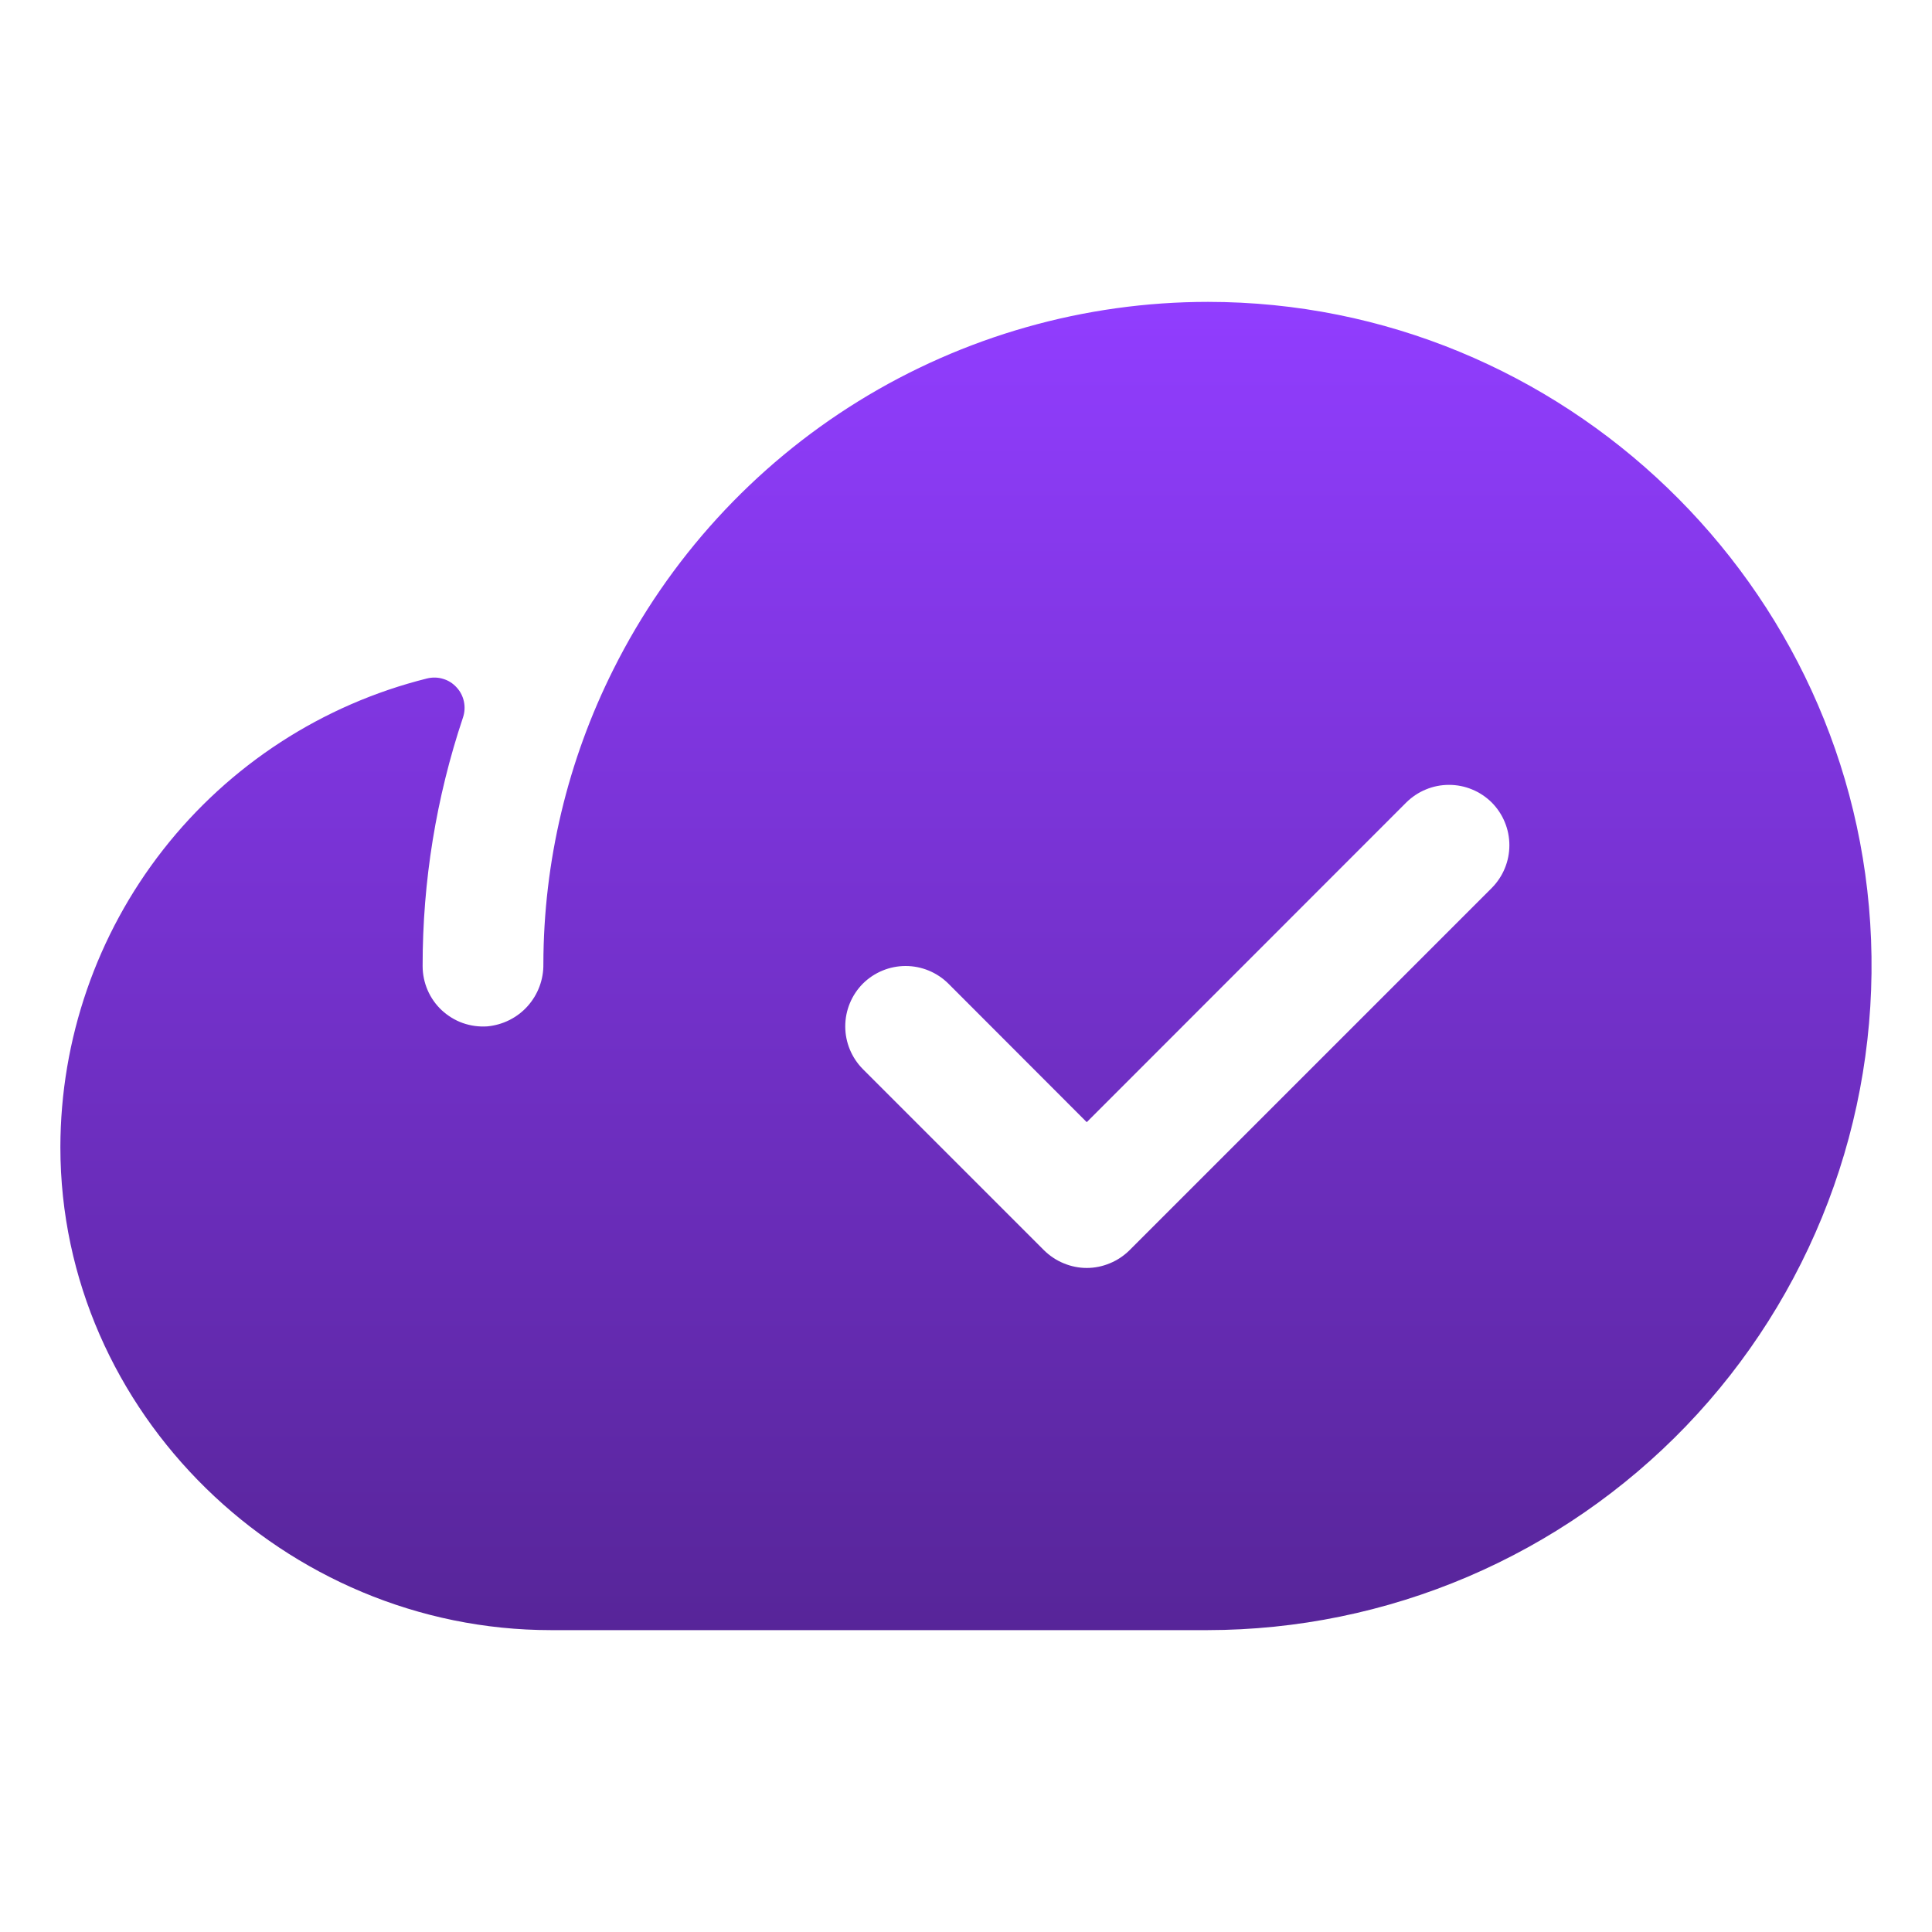
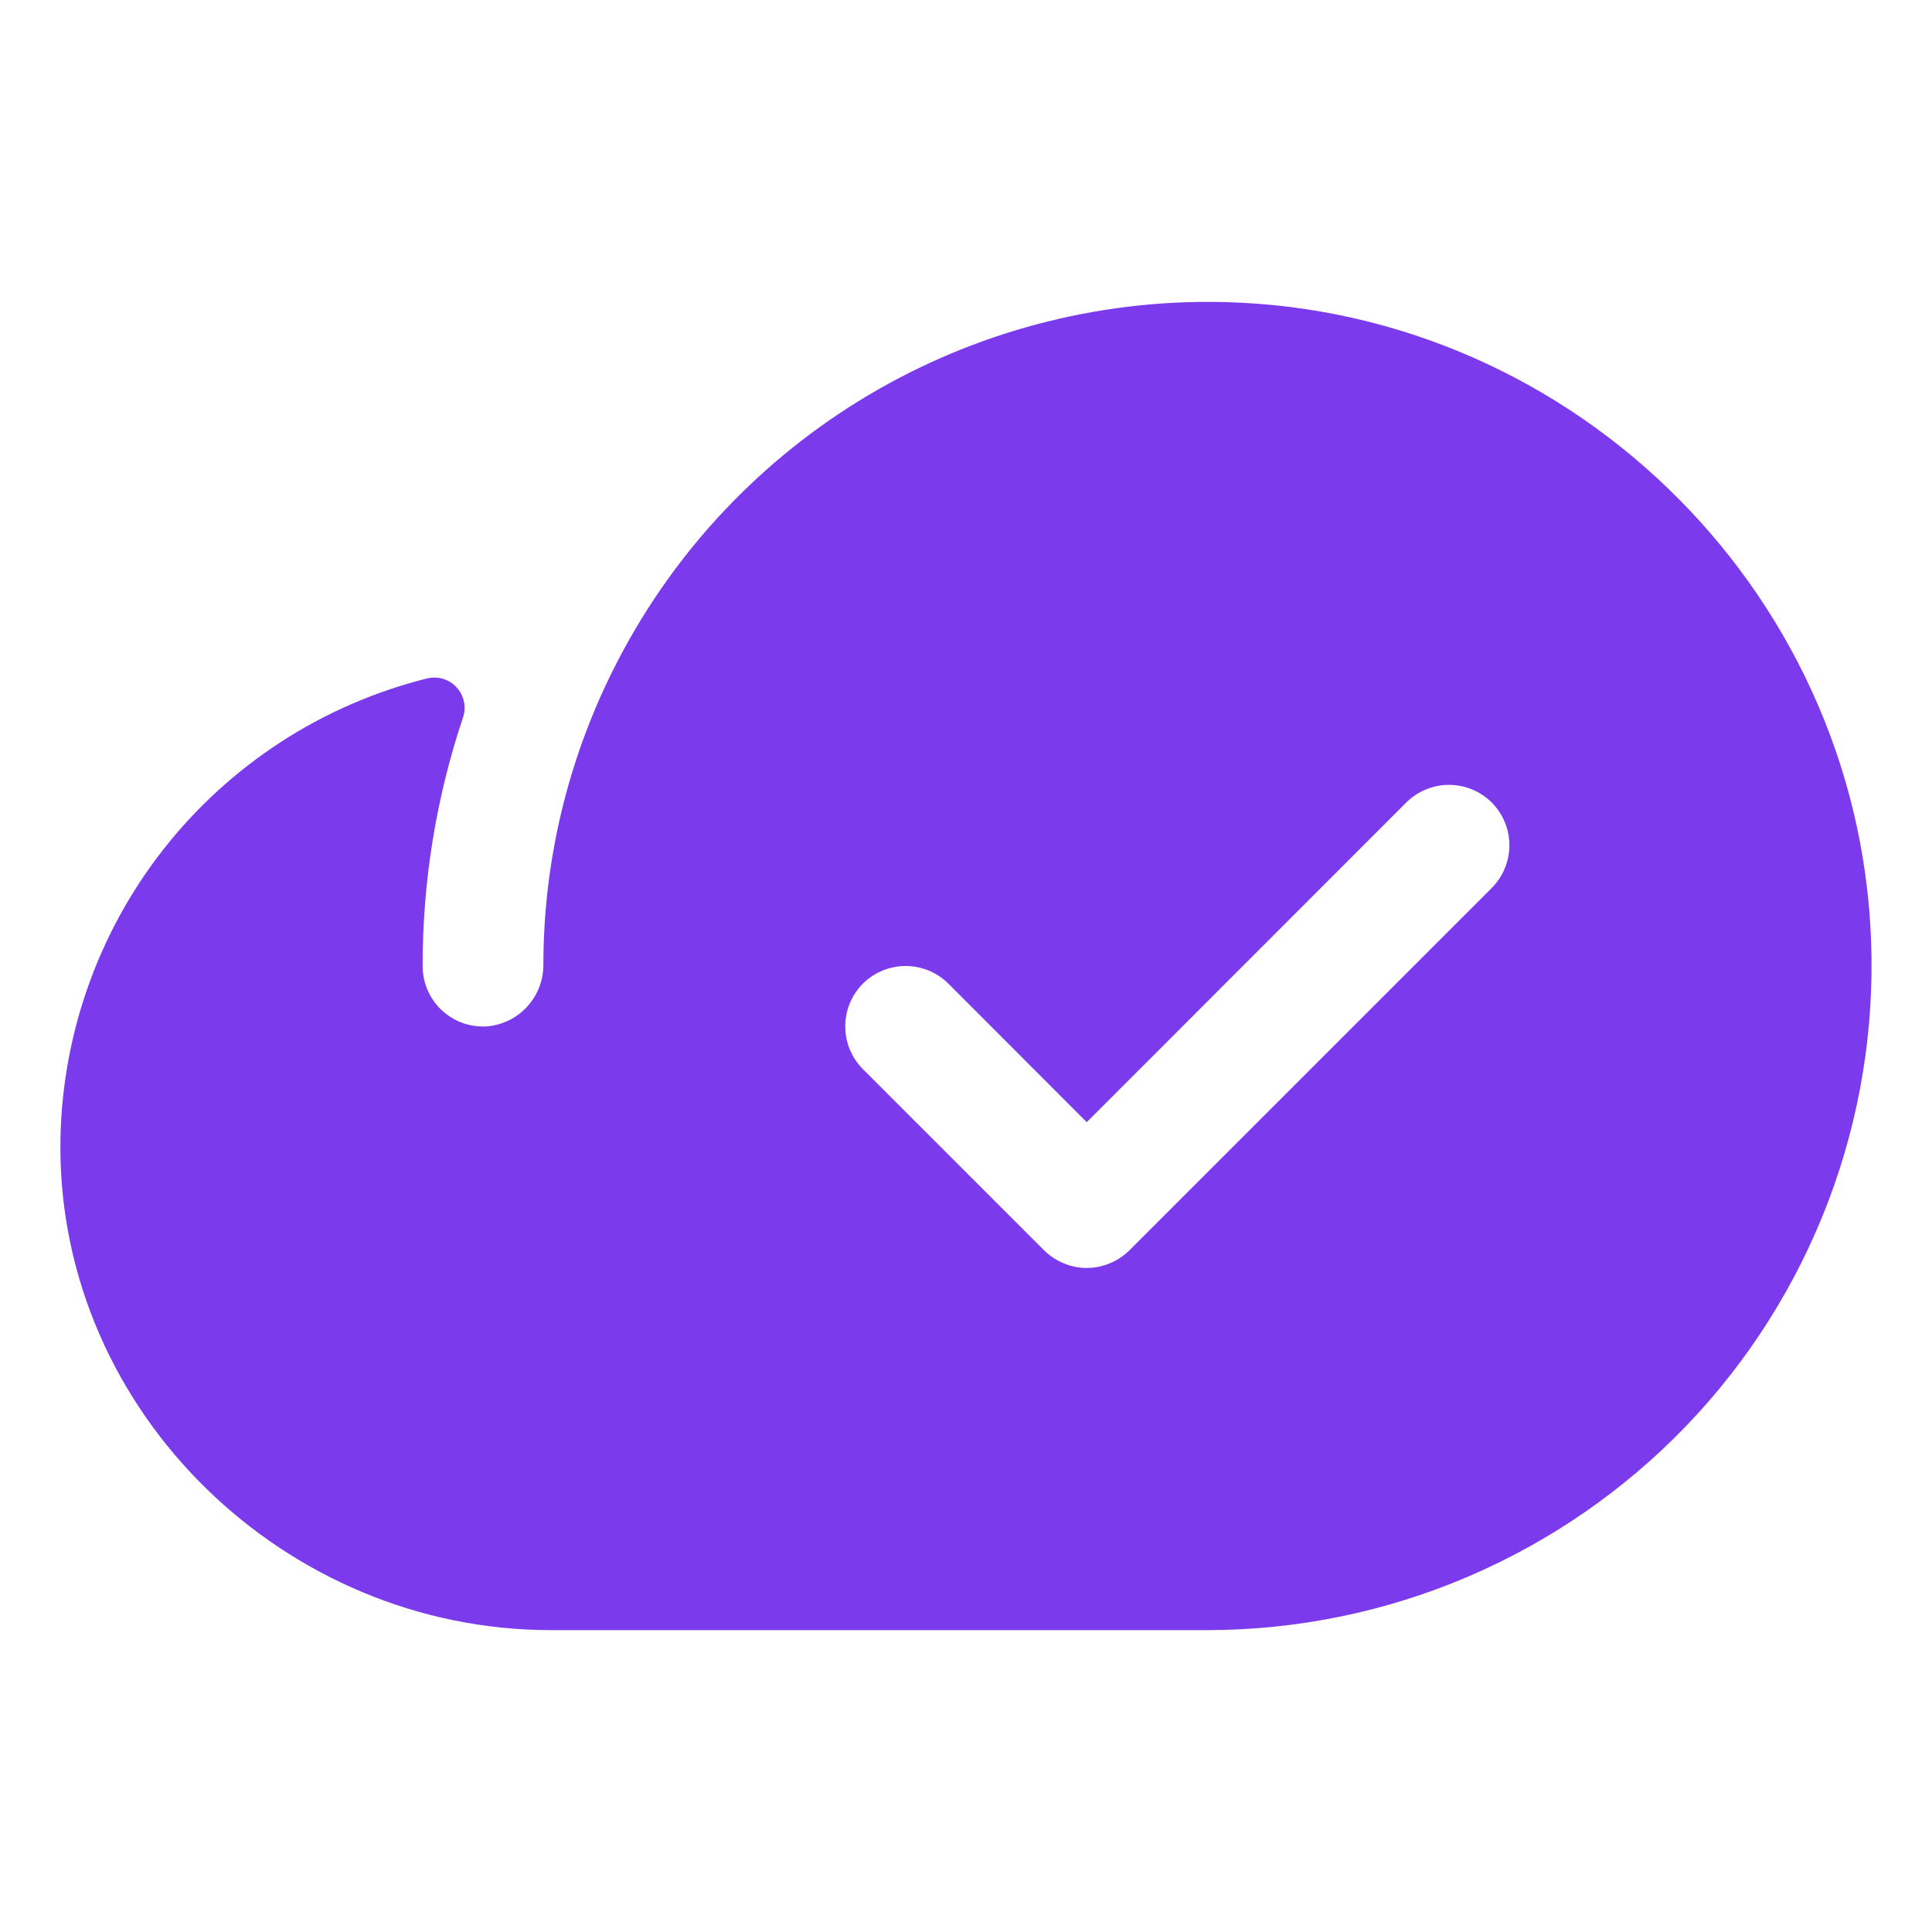
<svg xmlns="http://www.w3.org/2000/svg" width="24" height="24" viewBox="0 0 24 24" fill="none">
-   <path d="M23.243 11.674C23.073 7.269 19.413 3.75 15.006 3.75C13.473 3.75 11.97 4.177 10.665 4.983C9.361 5.789 8.307 6.942 7.621 8.313C7.051 9.449 6.752 10.703 6.75 11.975C6.753 12.168 6.683 12.355 6.554 12.499C6.425 12.643 6.246 12.732 6.053 12.75C5.951 12.757 5.847 12.743 5.75 12.709C5.653 12.675 5.564 12.62 5.488 12.55C5.413 12.48 5.353 12.395 5.312 12.3C5.271 12.205 5.25 12.103 5.25 12C5.249 10.951 5.418 9.909 5.751 8.914C5.773 8.85 5.777 8.781 5.763 8.715C5.749 8.649 5.718 8.588 5.672 8.539C5.627 8.489 5.569 8.452 5.504 8.433C5.439 8.413 5.371 8.412 5.305 8.428C4.006 8.752 2.852 9.501 2.026 10.556C1.201 11.61 0.752 12.911 0.75 14.25C0.75 17.549 3.539 20.25 6.844 20.25H15C16.11 20.249 17.209 20.024 18.231 19.588C19.252 19.152 20.175 18.515 20.945 17.715C21.715 16.914 22.315 15.966 22.71 14.928C23.105 13.89 23.286 12.783 23.243 11.674ZM18.531 11.031L14.031 15.531C13.961 15.6 13.878 15.656 13.787 15.693C13.696 15.731 13.599 15.751 13.5 15.751C13.401 15.751 13.304 15.731 13.213 15.693C13.122 15.656 13.039 15.6 12.969 15.531L10.719 13.281C10.579 13.14 10.5 12.949 10.5 12.75C10.5 12.551 10.579 12.36 10.719 12.219C10.86 12.079 11.051 12 11.25 12C11.449 12 11.64 12.079 11.781 12.219L13.5 13.94L17.469 9.969C17.539 9.9 17.622 9.844 17.713 9.807C17.804 9.769 17.901 9.75 18 9.75C18.099 9.75 18.196 9.769 18.287 9.807C18.378 9.844 18.461 9.9 18.531 9.969C18.6 10.039 18.656 10.122 18.693 10.213C18.731 10.304 18.75 10.402 18.75 10.5C18.75 10.598 18.731 10.696 18.693 10.787C18.656 10.878 18.6 10.961 18.531 11.031Z" fill="url(#paint0_linear_130_164)" />
+   <path d="M23.243 11.674C23.073 7.269 19.413 3.75 15.006 3.75C13.473 3.75 11.97 4.177 10.665 4.983C9.361 5.789 8.307 6.942 7.621 8.313C7.051 9.449 6.752 10.703 6.75 11.975C6.753 12.168 6.683 12.355 6.554 12.499C6.425 12.643 6.246 12.732 6.053 12.75C5.951 12.757 5.847 12.743 5.75 12.709C5.653 12.675 5.564 12.62 5.488 12.55C5.413 12.48 5.353 12.395 5.312 12.3C5.271 12.205 5.25 12.103 5.25 12C5.249 10.951 5.418 9.909 5.751 8.914C5.773 8.85 5.777 8.781 5.763 8.715C5.749 8.649 5.718 8.588 5.672 8.539C5.627 8.489 5.569 8.452 5.504 8.433C5.439 8.413 5.371 8.412 5.305 8.428C4.006 8.752 2.852 9.501 2.026 10.556C1.201 11.61 0.752 12.911 0.75 14.25C0.75 17.549 3.539 20.25 6.844 20.25H15C16.11 20.249 17.209 20.024 18.231 19.588C19.252 19.152 20.175 18.515 20.945 17.715C21.715 16.914 22.315 15.966 22.71 14.928C23.105 13.89 23.286 12.783 23.243 11.674ZM18.531 11.031L14.031 15.531C13.961 15.6 13.878 15.656 13.787 15.693C13.696 15.731 13.599 15.751 13.5 15.751C13.401 15.751 13.304 15.731 13.213 15.693C13.122 15.656 13.039 15.6 12.969 15.531L10.719 13.281C10.579 13.14 10.5 12.949 10.5 12.75C10.5 12.551 10.579 12.36 10.719 12.219C10.86 12.079 11.051 12 11.25 12C11.449 12 11.64 12.079 11.781 12.219L13.5 13.94L17.469 9.969C17.539 9.9 17.622 9.844 17.713 9.807C17.804 9.769 17.901 9.75 18 9.75C18.099 9.75 18.196 9.769 18.287 9.807C18.378 9.844 18.461 9.9 18.531 9.969C18.6 10.039 18.656 10.122 18.693 10.213C18.731 10.304 18.75 10.402 18.75 10.5C18.75 10.598 18.731 10.696 18.693 10.787C18.656 10.878 18.6 10.961 18.531 11.031Z" fill="url(#paint0_linear_213_220)" />
  <defs>
-     <linearGradient id="paint0_linear_130_164" x1="12" y1="3.75" x2="12" y2="20.25" gradientUnits="userSpaceOnUse">
-       <stop stop-color="#913DFF" />
-       <stop offset="1" stop-color="#572599" />
+     <linearGradient id="paint0_linear_213_220" x1="12" y1="3.75" x2="12" y2="20.25" gradientUnits="userSpaceOnUse">
+       <stop stop-color="#7C3AED" />
+       <stop offset="1" stop-color="#7C3AED" />
    </linearGradient>
  </defs>
</svg>
